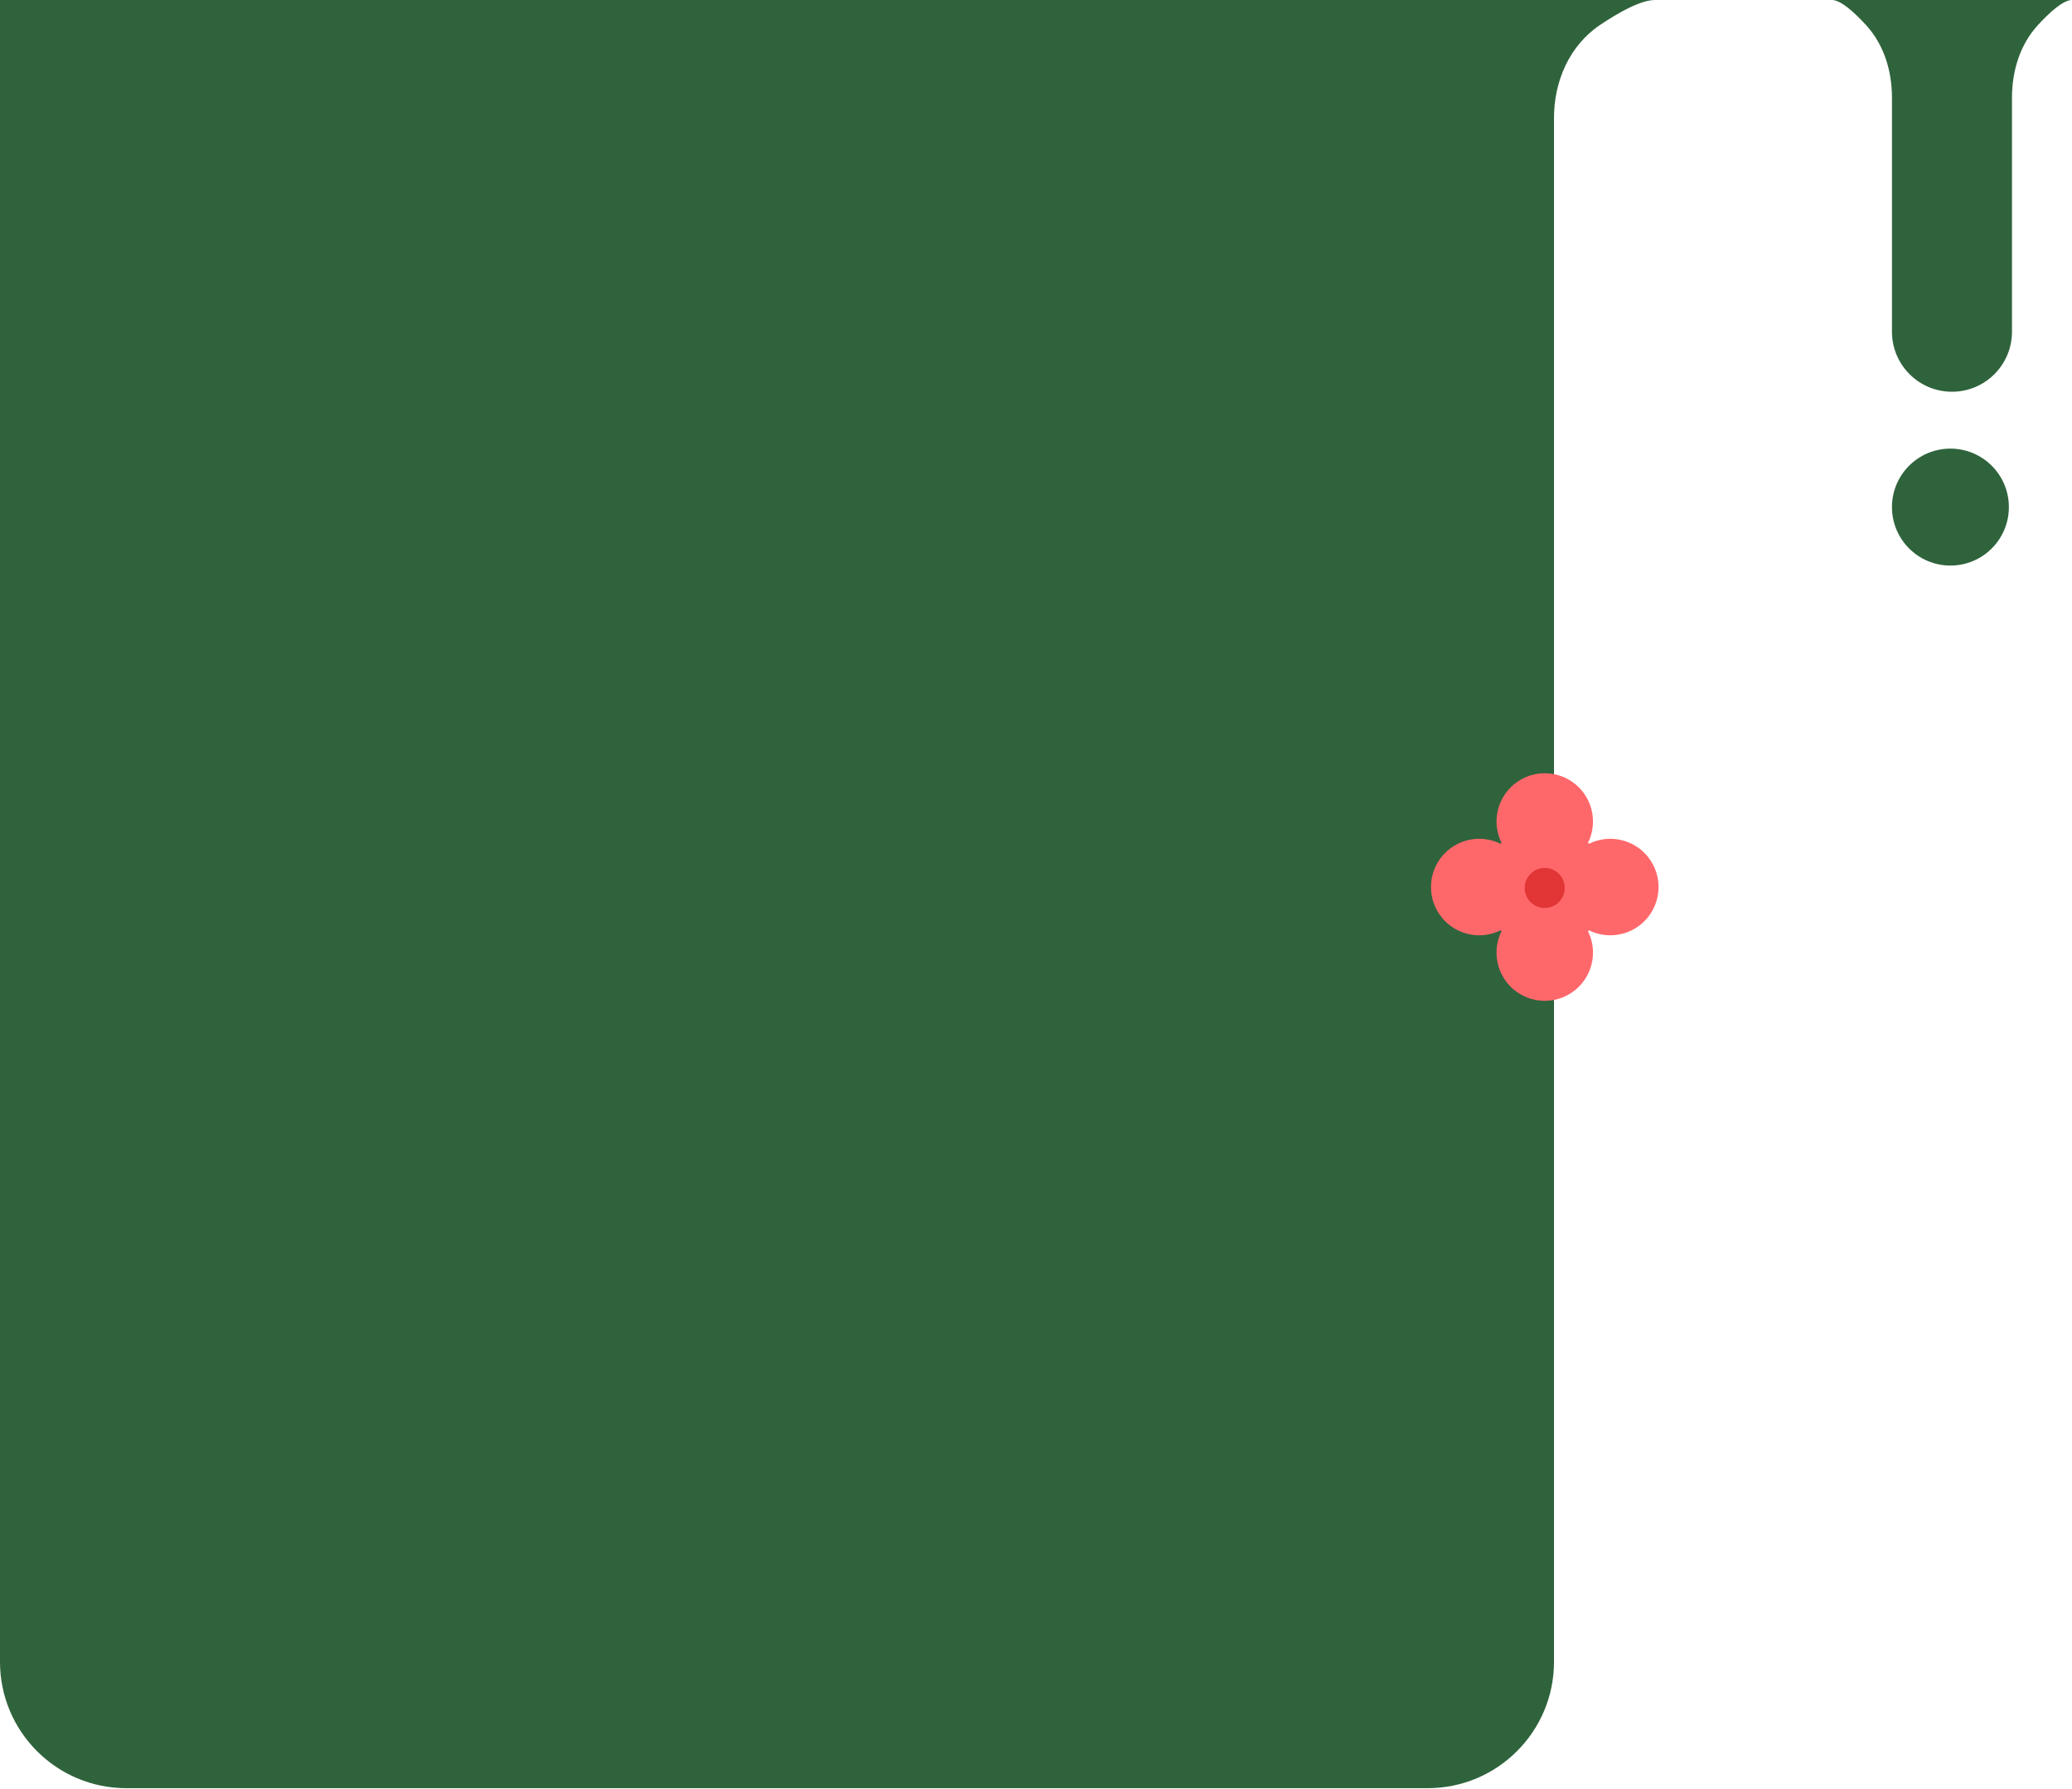
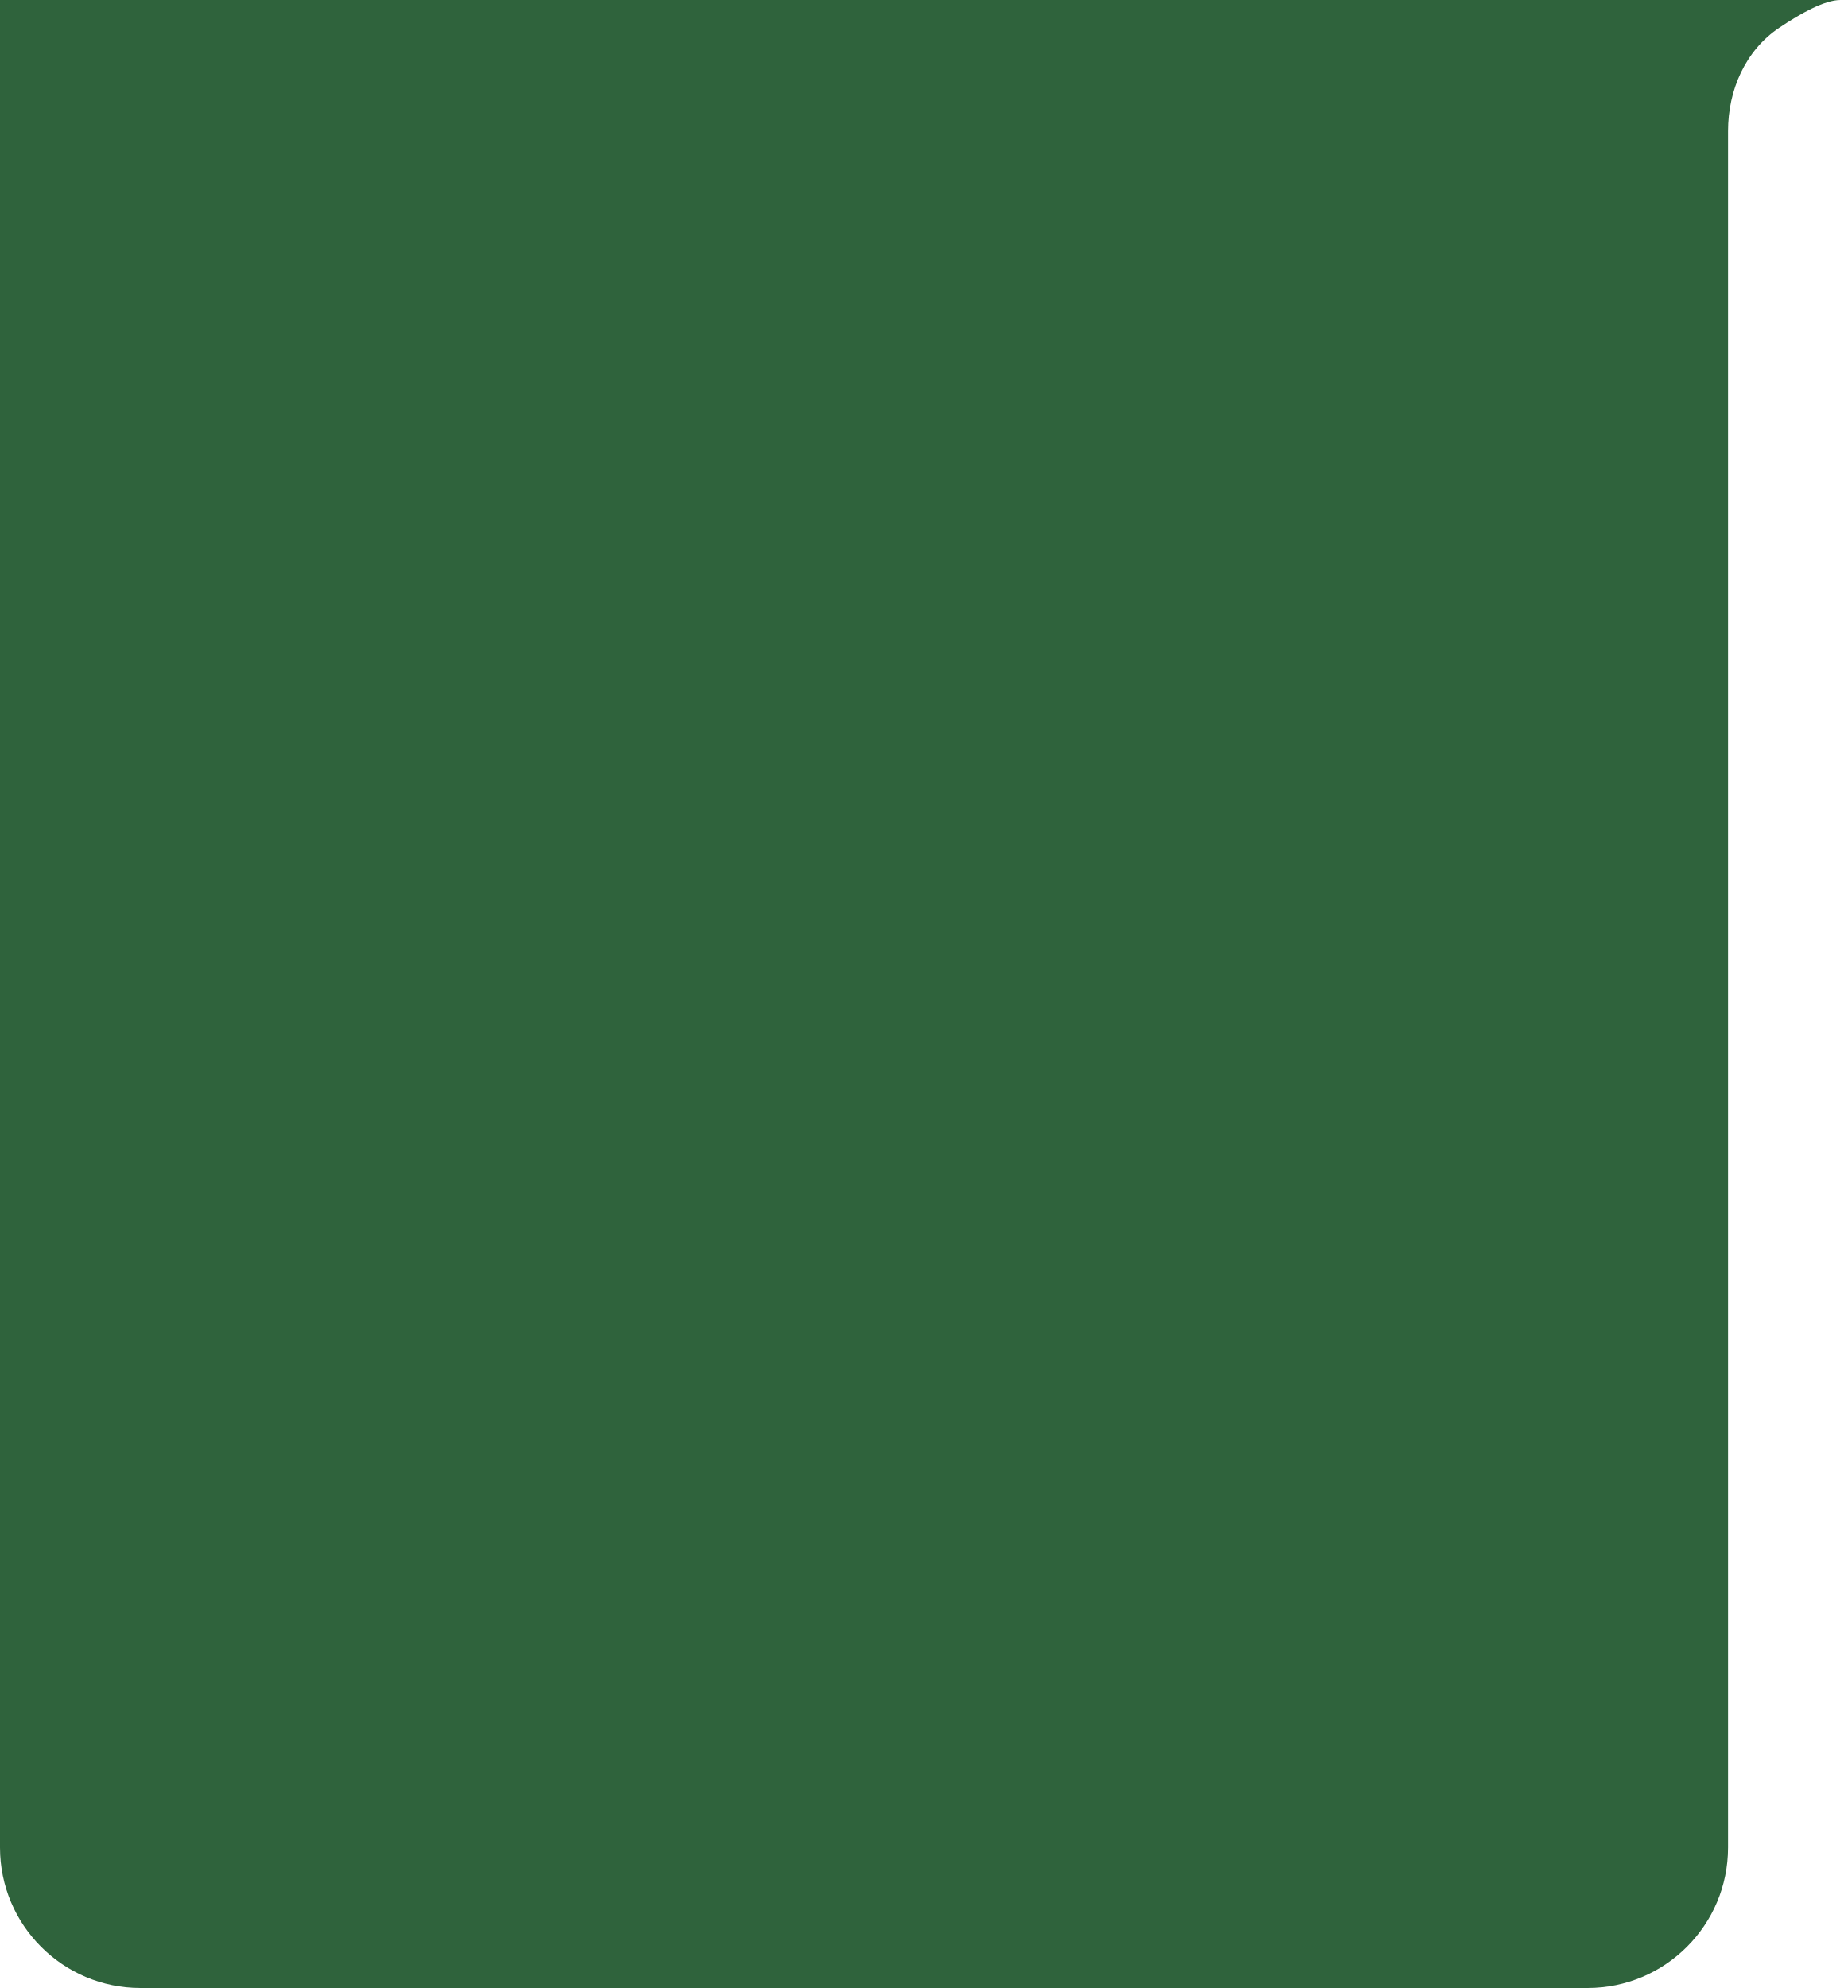
- <svg xmlns="http://www.w3.org/2000/svg" width="328" height="283" viewBox="0 0 328 283" fill="none">
+ <svg xmlns="http://www.w3.org/2000/svg" width="263" height="283" viewBox="0 0 263 283" fill="none">
  <path d="M0 0C0 0 271 -0 262 0C259.78 0 256.376 1.874 253.278 3.956C248.454 7.2 246 12.841 246 18.654V263C246 274.046 237.046 283 226 283H20C8.954 283 0 274.046 0 263V0Z" fill="#2F633C" />
-   <path fill-rule="evenodd" clip-rule="evenodd" d="M237.485 133.51C237.592 133.562 237.714 133.441 237.662 133.333C236.287 130.49 236.779 126.97 239.139 124.611C242.121 121.629 246.955 121.629 249.936 124.611C252.296 126.97 252.788 130.49 251.413 133.333C251.361 133.441 251.483 133.562 251.59 133.51C254.434 132.135 257.954 132.627 260.314 134.987C263.296 137.968 263.296 142.802 260.314 145.784C257.954 148.144 254.434 148.636 251.59 147.26C251.483 147.208 251.361 147.33 251.413 147.437C252.788 150.281 252.296 153.8 249.936 156.16C246.955 159.141 242.121 159.141 239.139 156.16C236.779 153.8 236.287 150.281 237.662 147.437C237.714 147.33 237.592 147.208 237.485 147.26C234.641 148.636 231.121 148.144 228.761 145.784C225.779 142.802 225.779 137.968 228.761 134.987C231.121 132.627 234.641 132.135 237.485 133.51Z" fill="#FF686B" />
-   <circle cx="244.529" cy="140.526" r="3.173" transform="rotate(45 244.529 140.526)" fill="#E23636" />
-   <circle cx="308.754" cy="80.253" r="9.254" fill="#2F633C" />
-   <path d="M290 0C304 -0.001 322.5 2.89737e-05 328 0C326.613 0 324.479 1.923 322.585 3.99C319.745 7.09 318.5 11.263 318.5 15.467V52.498C318.5 57.745 314.247 61.998 309 61.998C303.753 61.998 299.5 57.745 299.5 52.498V15.467C299.5 11.263 298.255 7.09 295.415 3.991C293.521 1.923 291.387 0 290 0Z" fill="#2F633C" />
</svg>
